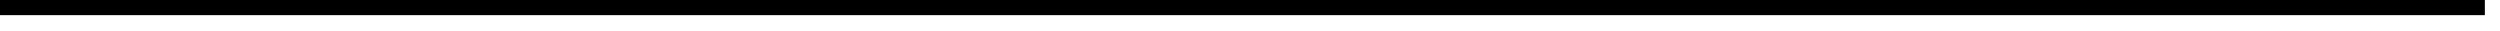
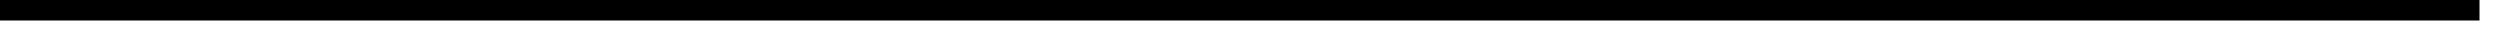
- <svg xmlns="http://www.w3.org/2000/svg" version="1.1" width="165px" height="2px">
-   <g transform="matrix(1 0 0 1 -537 -248 )">
-     <path d="M 537 248.5  L 701 248.5  " stroke-width="1" stroke="#000000" fill="none" />
+ <svg xmlns="http://www.w3.org/2000/svg" version="1.1" width="122px" height="2px">
+   <g transform="matrix(1 0 0 1 -334 -2005 )">
+     <path d="M 334 2005.5  L 455 2005.5  " stroke-width="1" stroke="#000000" fill="none" />
  </g>
</svg>
